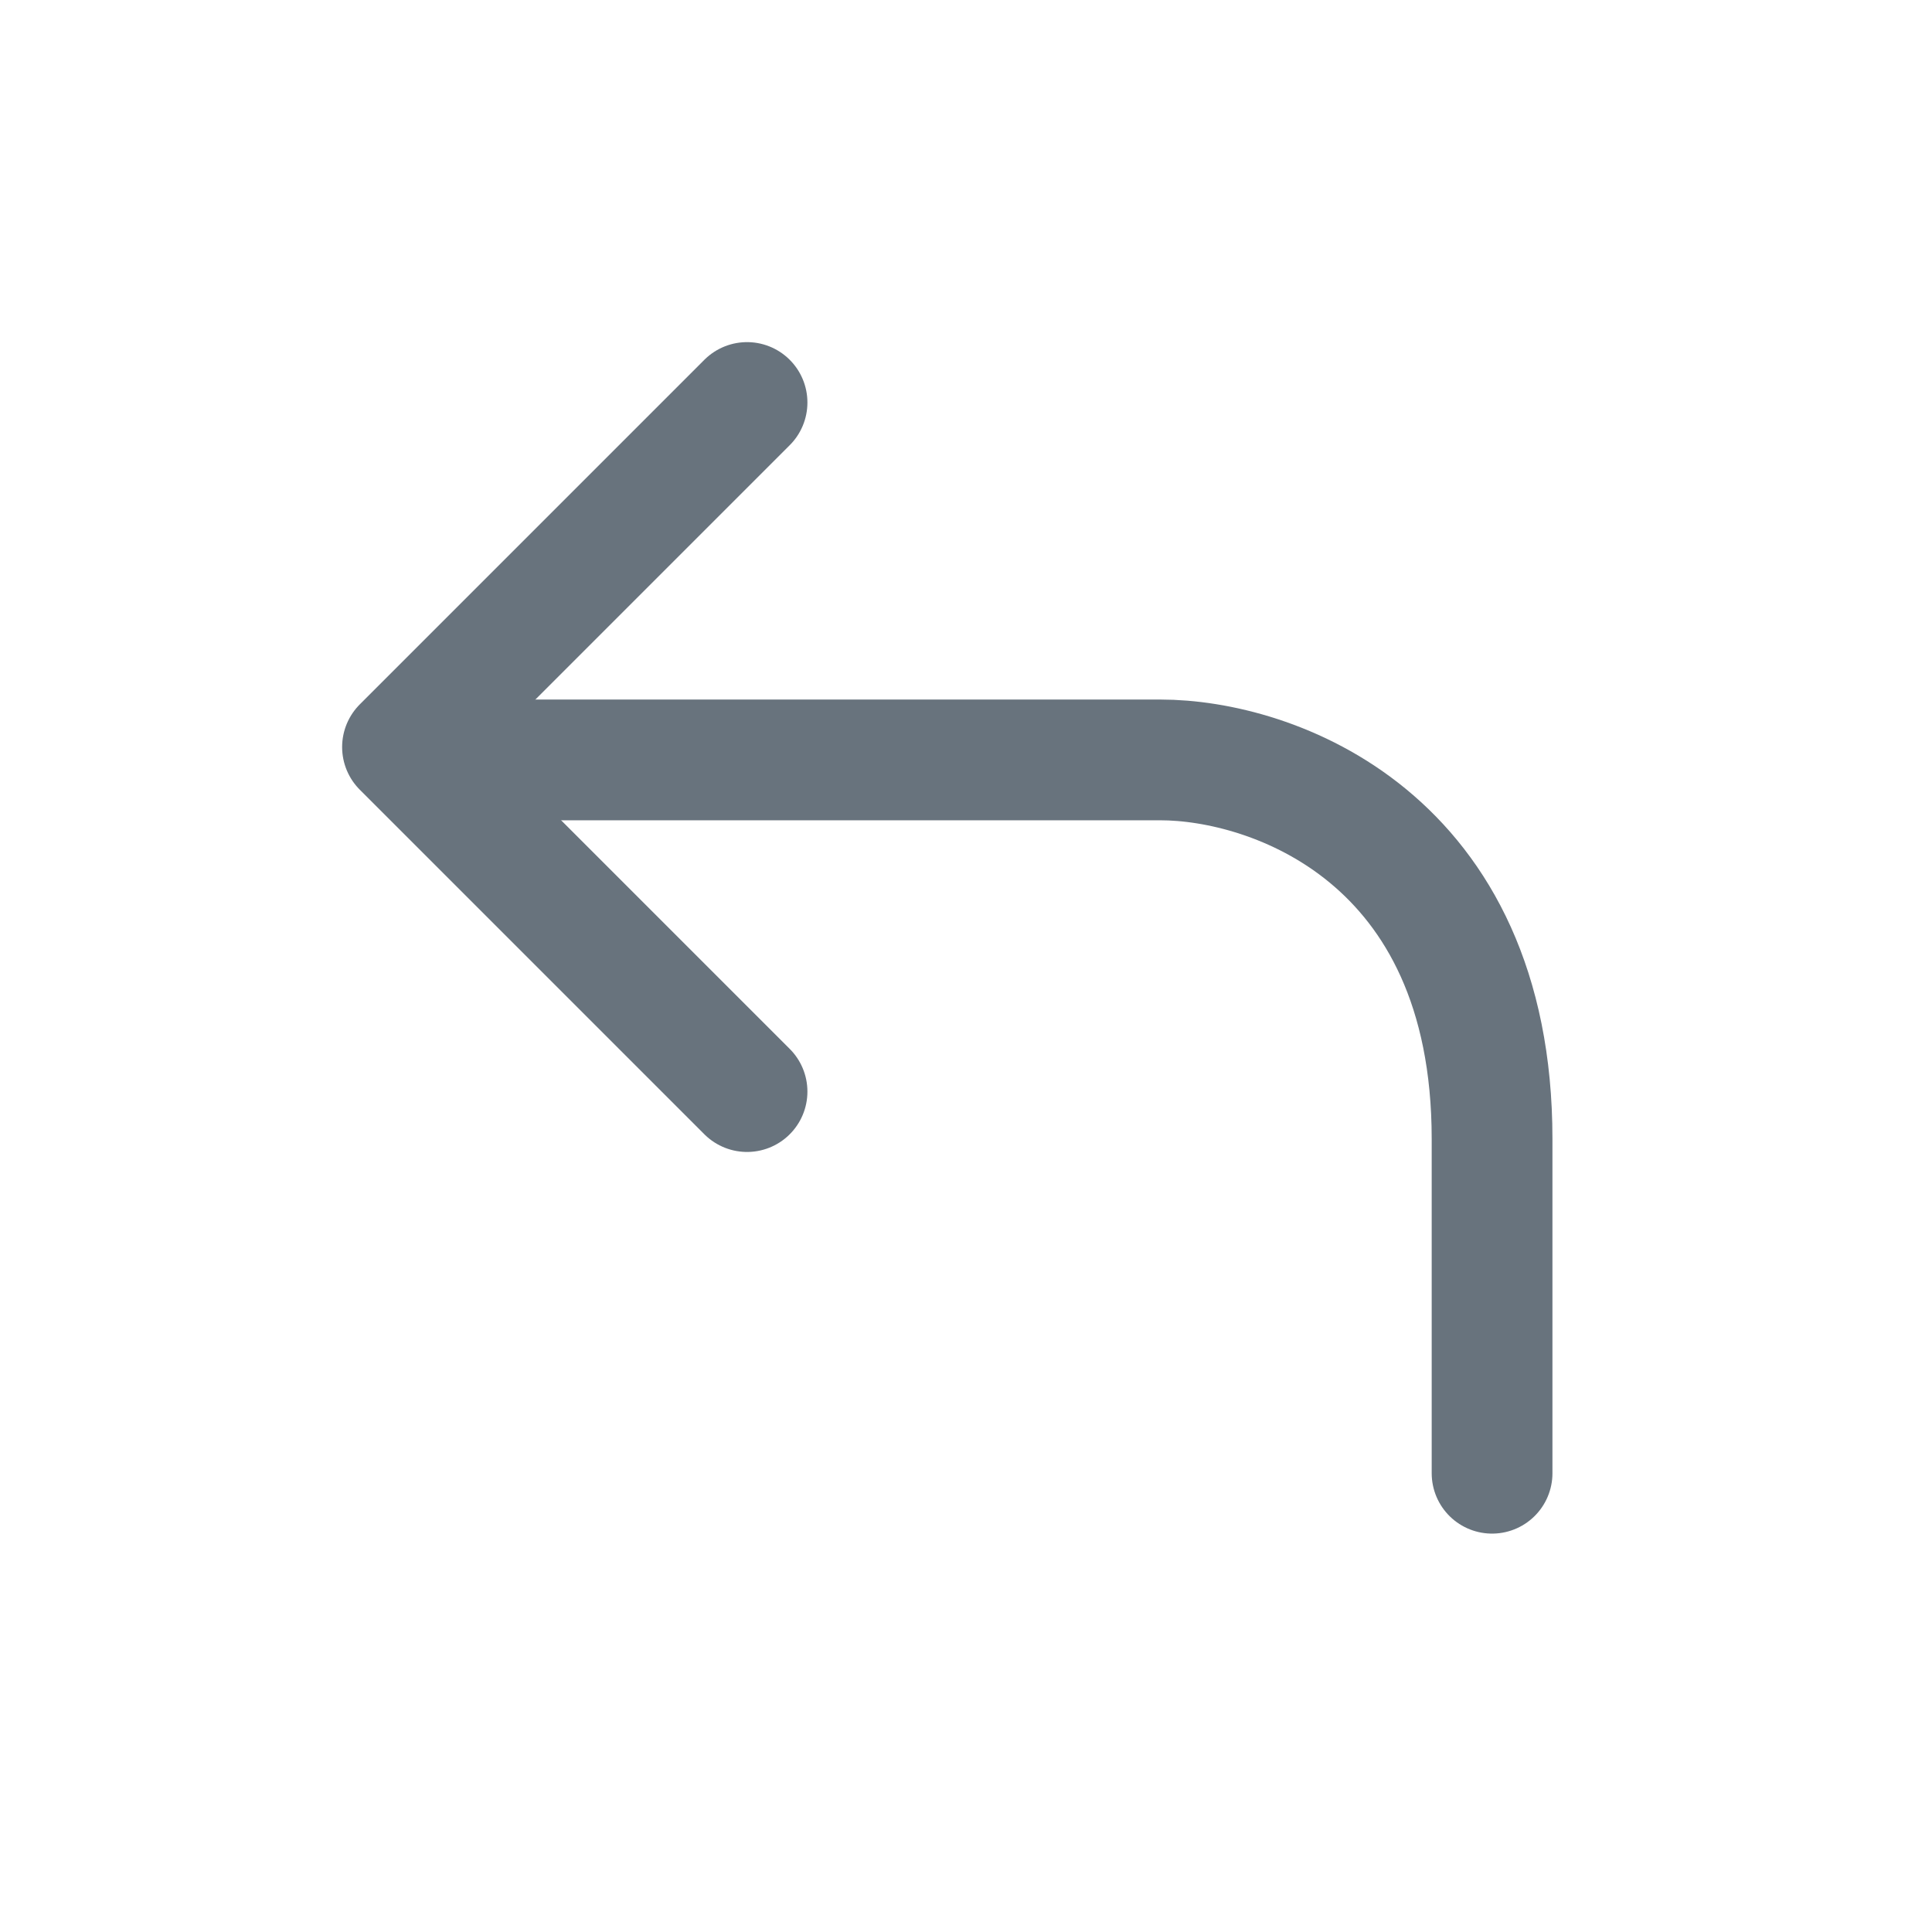
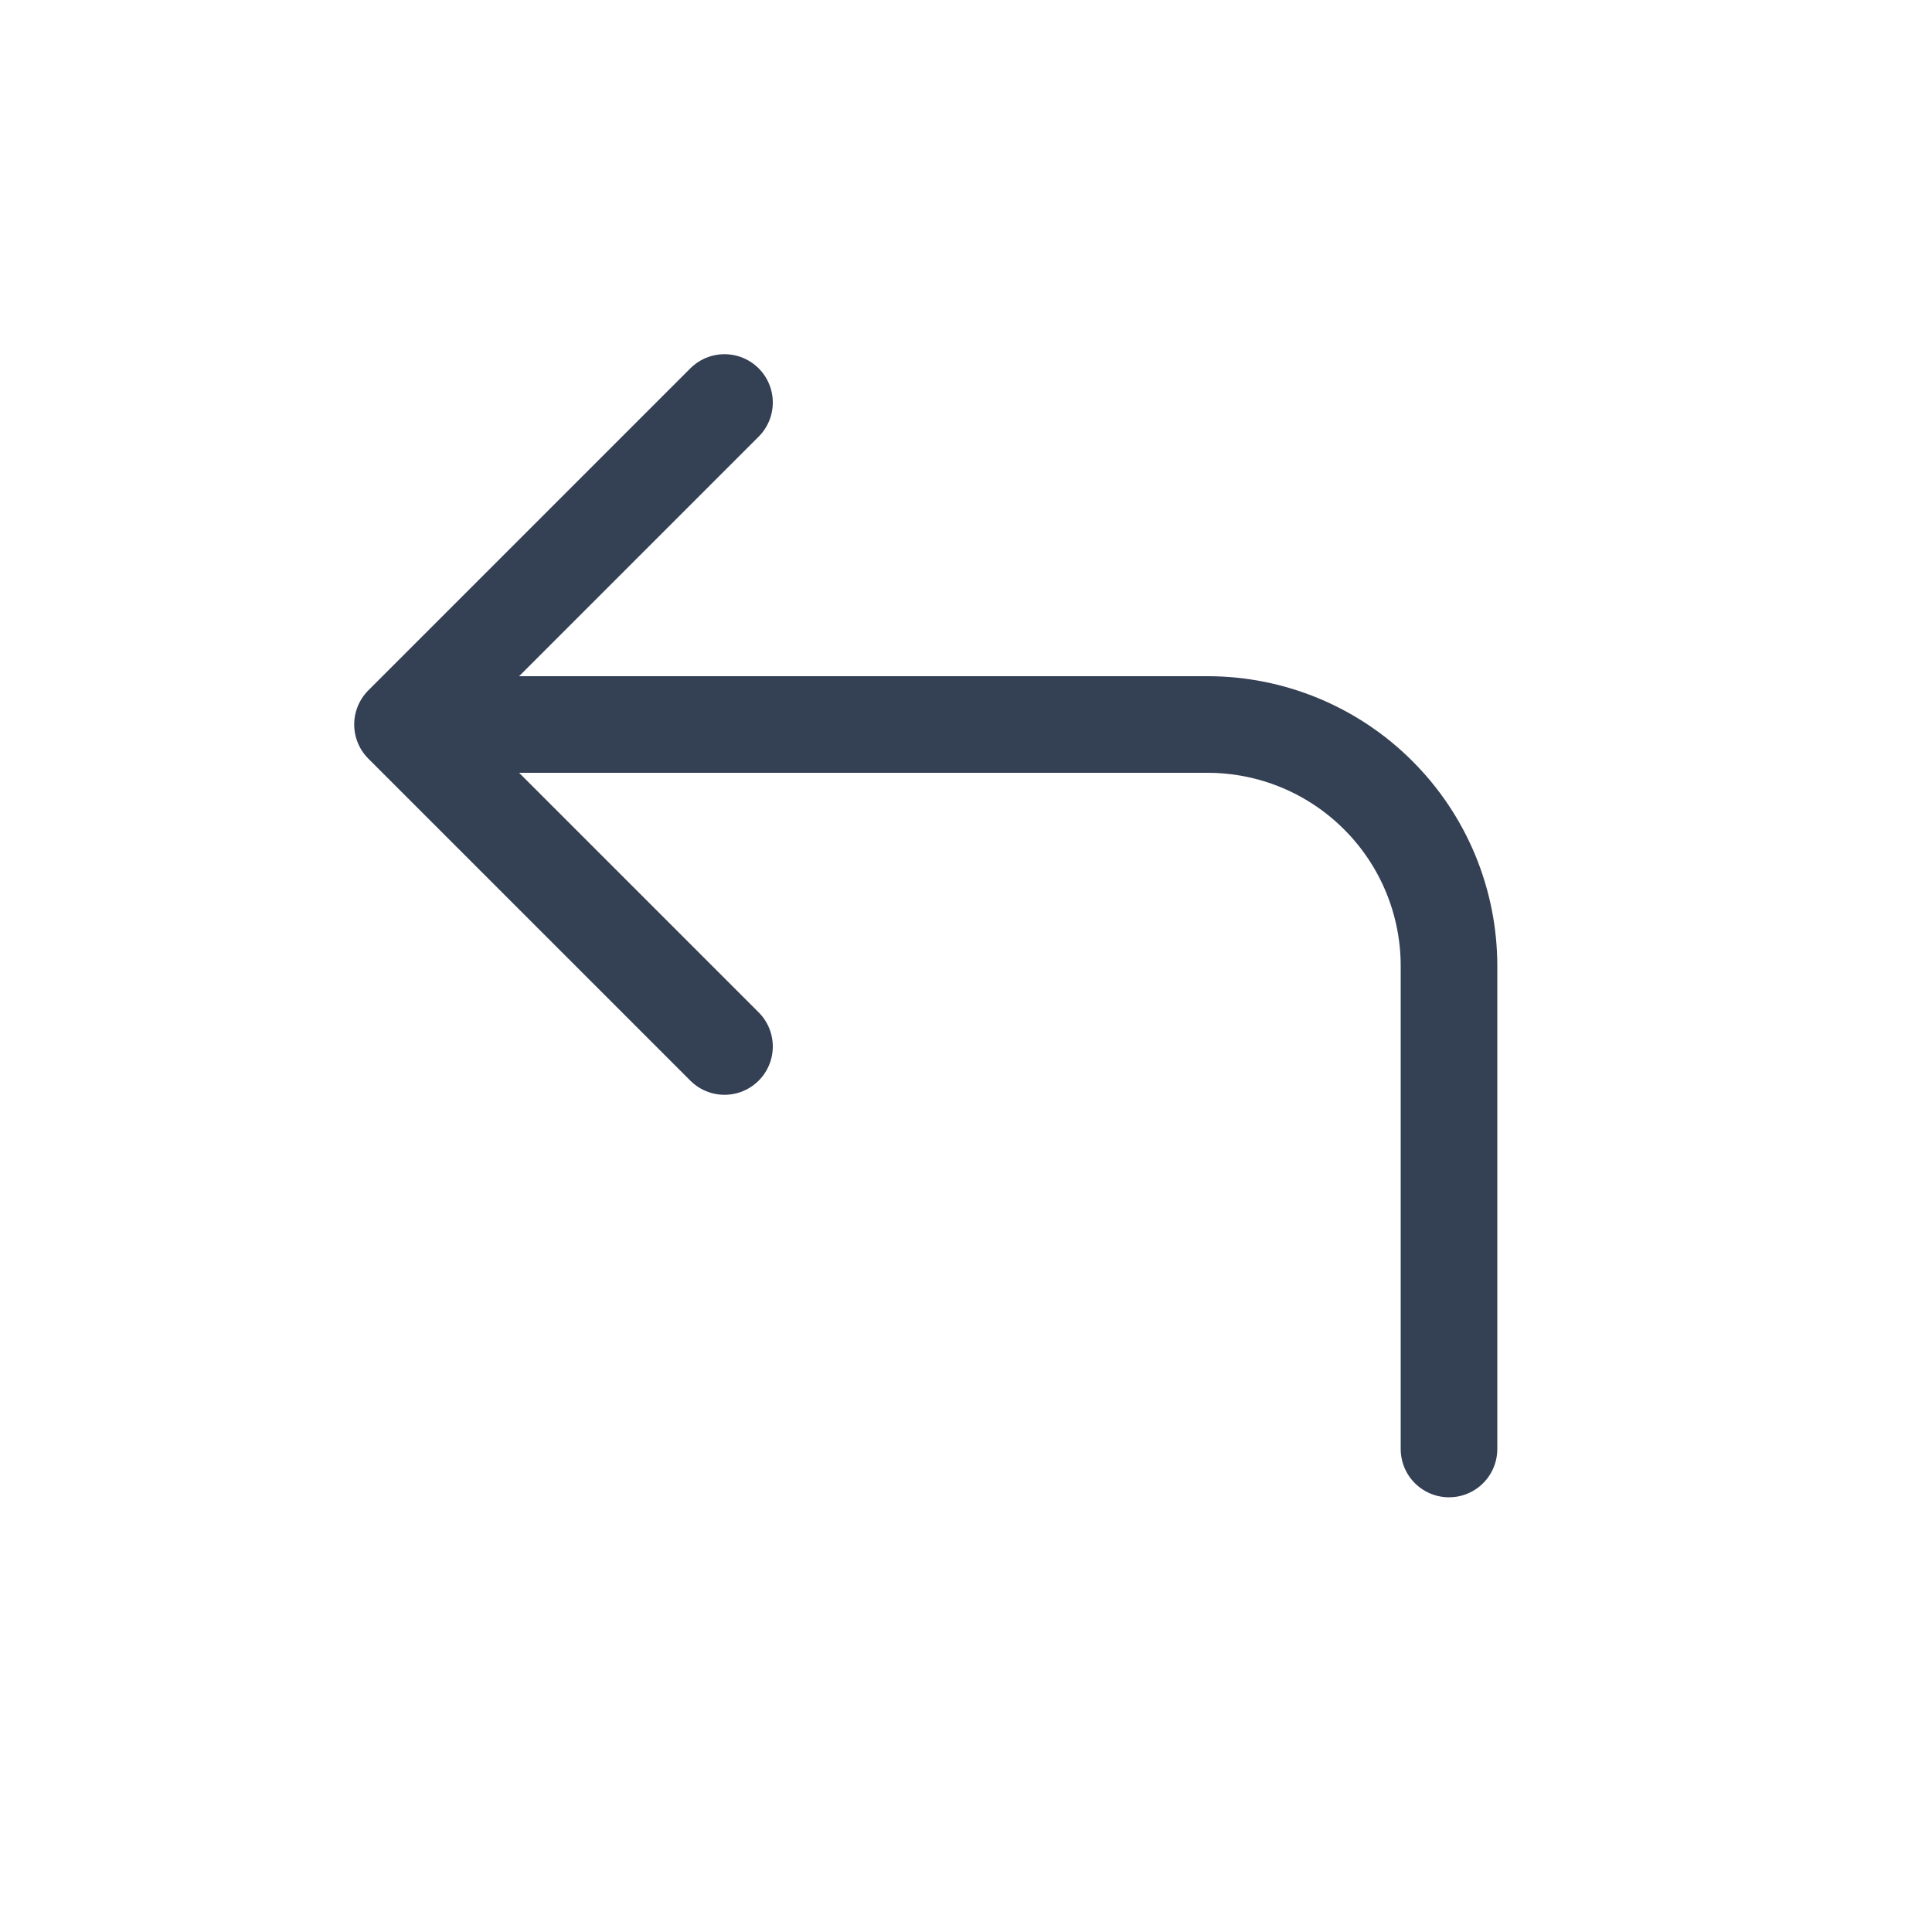
<svg xmlns="http://www.w3.org/2000/svg" width="24" height="24" viewBox="0 0 24 24" fill="none">
-   <path d="M9.28 13.56L5 9.28L9.28 5" stroke="#68737D" stroke-width="1.5" stroke-linecap="round" stroke-linejoin="round" />
-   <path d="M6.177 9.44H14.416C15.789 9.44 18.535 10.382 18.535 14.148C18.535 17.915 18.535 18.464 18.535 18.267" stroke="#68737D" stroke-width="1.5" stroke-linecap="round" stroke-linejoin="round" />
+   <path d="M18 18V12C18 11.204 17.684 10.441 17.121 9.879C16.559 9.316 15.796 9 15 9H5M5 9L9 5M5 9L9 13" stroke="#344054" stroke-width="1.2" stroke-linecap="round" stroke-linejoin="round" />
</svg>
